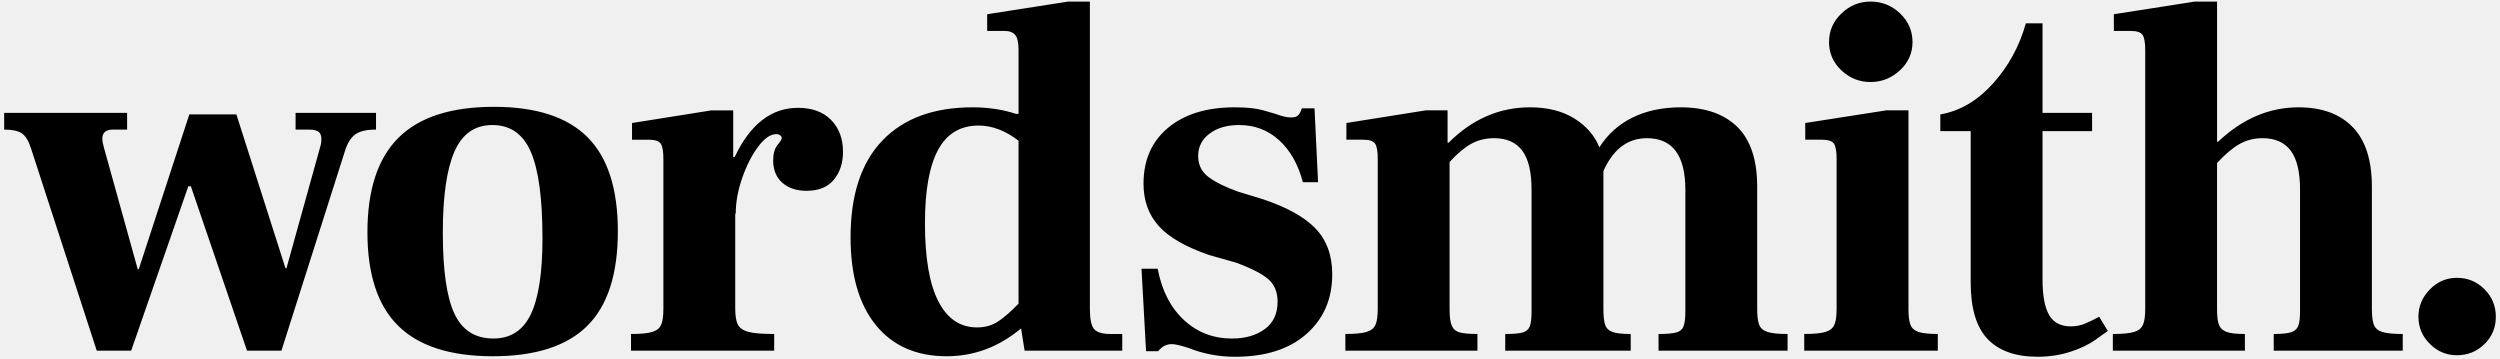
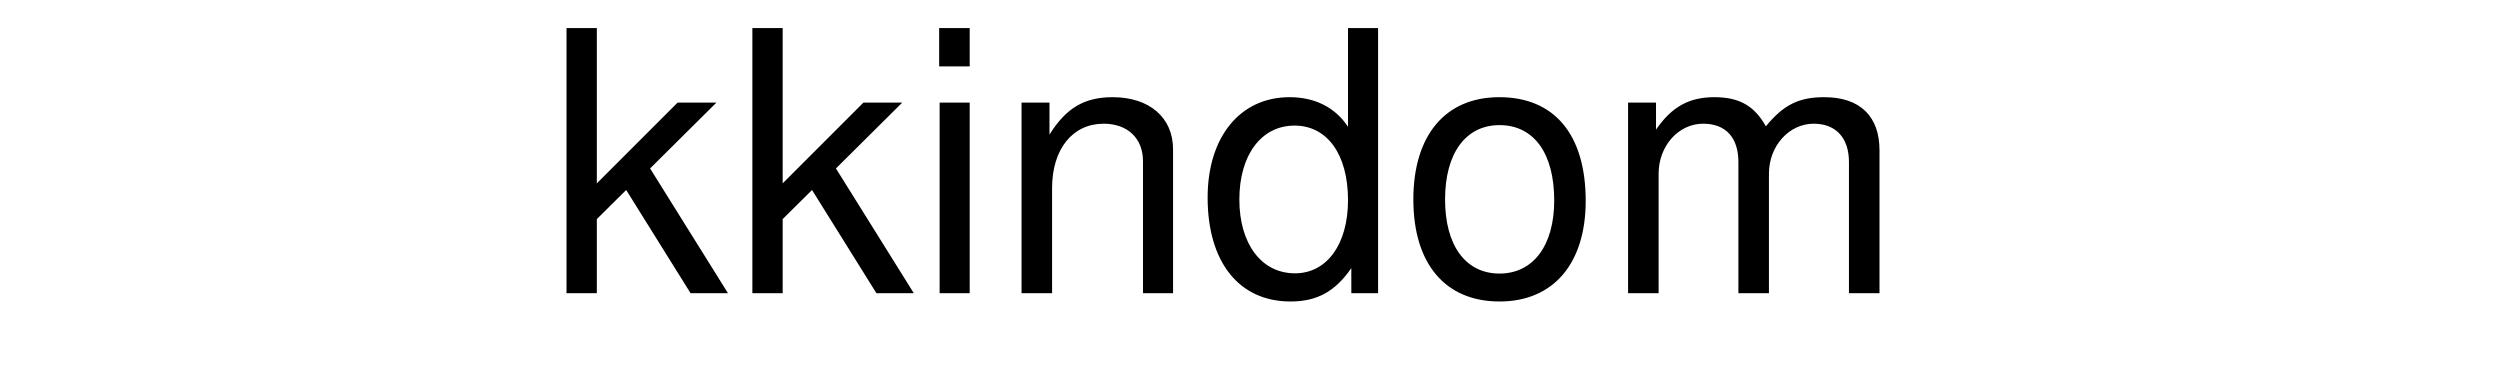
- <svg xmlns="http://www.w3.org/2000/svg" version="1.1" id="Layer_1" x="0px" y="0px" width="300px" height="43px" viewBox="0 0 300 43" enable-background="new 0 0 300 43" xml:space="preserve">
-   <path d="M45.123,15.55c-1.133,0-1.964,0.193-2.489,0.577c-0.527,0.385-0.932,1.023-1.214,1.913l-7.65,24.041h-4.128L22.903,22.35  h-0.304l-6.86,19.731h-4.128L3.718,17.797c-0.284-0.89-0.648-1.488-1.093-1.791C2.179,15.702,1.472,15.55,0.5,15.55v-2.003h14.753  v2.003h-1.7c-0.85,0-1.275,0.364-1.275,1.093c0,0.243,0.06,0.587,0.182,1.032l4.067,14.631h0.122l6.071-18.577h5.646l5.889,18.456  h0.122l4.067-14.632c0.081-0.243,0.122-0.526,0.122-0.85c0-0.445-0.122-0.748-0.364-0.91c-0.243-0.161-0.628-0.243-1.153-0.243  H35.47v-2.003h9.653V15.55z M70.5,16.461c2.428,2.429,3.642,6.192,3.642,11.292c0,5.141-1.225,8.926-3.673,11.353  c-2.449,2.429-6.223,3.644-11.322,3.644s-8.885-1.215-11.353-3.644c-2.469-2.428-3.703-6.171-3.703-11.231  c0-5.1,1.245-8.884,3.734-11.353c2.489-2.469,6.303-3.703,11.444-3.703C64.327,12.819,68.071,14.032,70.5,16.461z M65.097,28.603  c0-4.775-0.466-8.236-1.397-10.382c-0.931-2.145-2.469-3.217-4.614-3.217c-2.105,0-3.623,1.062-4.553,3.187  c-0.931,2.125-1.396,5.373-1.396,9.745c0,4.492,0.465,7.731,1.396,9.712c0.931,1.983,2.49,2.975,4.675,2.975  c2.064,0,3.561-0.971,4.492-2.914C64.631,35.766,65.097,32.731,65.097,28.603z M95.756,12.94c-3.198,0-5.728,1.964-7.589,5.889  h-0.182v-5.585h-2.61l-9.532,1.518v2.003h2.003c0.729,0,1.204,0.152,1.427,0.455c0.222,0.303,0.334,0.921,0.334,1.851v17.971  c0,0.89-0.091,1.538-0.273,1.942c-0.182,0.405-0.537,0.688-1.062,0.849c-0.527,0.162-1.377,0.244-2.55,0.244v2.003h17.181v-2.003  c-1.417,0-2.439-0.082-3.066-0.244c-0.628-0.162-1.053-0.444-1.275-0.849c-0.223-0.404-0.334-1.052-0.334-1.942V25.629h0.06  c0-1.375,0.263-2.813,0.79-4.311c0.526-1.497,1.163-2.741,1.912-3.734c0.749-0.991,1.467-1.488,2.155-1.488  c0.202,0,0.364,0.051,0.486,0.152c0.121,0.101,0.182,0.212,0.182,0.334s-0.173,0.395-0.516,0.82  c-0.344,0.425-0.516,1.042-0.516,1.851c0,1.134,0.364,2.024,1.093,2.672c0.729,0.648,1.7,0.971,2.914,0.971  c1.457,0,2.55-0.445,3.279-1.336c0.728-0.89,1.093-2.003,1.093-3.34c0-1.578-0.476-2.853-1.427-3.825  C98.781,13.425,97.456,12.94,95.756,12.94z M133.275,40.078h1.396v2.003h-11.717l-0.425-2.671c-2.671,2.227-5.646,3.34-8.924,3.34  c-3.642,0-6.476-1.245-8.5-3.734c-2.024-2.49-3.036-6-3.036-10.534c0-5.099,1.275-8.975,3.825-11.626  c2.55-2.65,6.151-3.977,10.807-3.977c1.902,0,3.642,0.264,5.221,0.789h0.303v-7.71c0-0.85-0.132-1.436-0.395-1.76  c-0.264-0.324-0.699-0.486-1.305-0.486h-2.064V1.708l9.714-1.518h2.61v36.852c0,1.255,0.172,2.074,0.516,2.458  C131.646,39.886,132.304,40.078,133.275,40.078z M122.226,16.886c-1.579-1.214-3.178-1.821-4.796-1.821  c-2.186,0-3.805,0.971-4.857,2.914c-1.053,1.942-1.579,4.878-1.579,8.804c0,4.168,0.536,7.296,1.609,9.379  c1.072,2.085,2.621,3.127,4.644,3.127c0.972,0,1.822-0.244,2.55-0.729c0.729-0.486,1.538-1.194,2.429-2.126V16.886z M151.427,23.868  l-2.792-0.85c-1.498-0.526-2.682-1.102-3.553-1.73c-0.871-0.627-1.304-1.488-1.304-2.58c0-1.093,0.455-1.983,1.367-2.672  c0.91-0.688,2.093-1.032,3.551-1.032c1.861,0,3.46,0.607,4.797,1.821c1.335,1.214,2.285,2.894,2.852,5.039h1.822L157.742,13h-1.518  c-0.123,0.364-0.265,0.638-0.425,0.82c-0.164,0.182-0.466,0.273-0.912,0.273c-0.446,0-1.052-0.141-1.822-0.425  c-0.121-0.039-0.606-0.182-1.455-0.425c-0.852-0.243-2.005-0.364-3.462-0.364c-3.359,0-6.019,0.82-7.983,2.459  c-1.963,1.639-2.943,3.876-2.943,6.709c0,2.024,0.607,3.714,1.821,5.069c1.215,1.357,3.237,2.519,6.07,3.492l3.219,0.91  c1.861,0.689,3.156,1.356,3.885,2.004c0.729,0.648,1.093,1.538,1.093,2.671c0,1.456-0.515,2.56-1.548,3.308  c-1.033,0.75-2.337,1.123-3.915,1.123c-2.268,0-4.2-0.748-5.799-2.246c-1.598-1.496-2.64-3.54-3.126-6.131h-1.942l0.547,9.896h1.457  c0.446-0.566,0.991-0.849,1.64-0.849c0.403,0,1.091,0.162,2.063,0.485c1.74,0.688,3.581,1.033,5.526,1.033  c3.641,0,6.496-0.911,8.559-2.732c2.065-1.822,3.096-4.209,3.096-7.164c0-2.266-0.666-4.098-2.003-5.495  C156.528,26.024,154.381,24.839,151.427,23.868z M211.107,38.985c-0.163-0.404-0.244-1.052-0.244-1.942V22.411  c0-3.238-0.799-5.636-2.397-7.194c-1.6-1.558-3.855-2.338-6.77-2.338c-2.185,0-4.108,0.405-5.767,1.214  c-1.66,0.81-2.996,2.003-4.007,3.582c-0.568-1.416-1.57-2.57-3.005-3.461c-1.437-0.89-3.208-1.336-5.312-1.336  c-3.683,0-6.942,1.418-9.775,4.25h-0.121v-3.886h-2.611l-9.531,1.518v2.003h2.003c0.729,0,1.204,0.152,1.427,0.455  c0.222,0.303,0.333,0.921,0.333,1.851v17.971c0,0.89-0.091,1.538-0.273,1.942c-0.182,0.405-0.537,0.688-1.063,0.849  c-0.526,0.162-1.375,0.244-2.549,0.244v2.003h15.846v-2.003c-0.972,0-1.681-0.061-2.126-0.183c-0.445-0.121-0.759-0.384-0.941-0.789  c-0.182-0.403-0.273-1.052-0.273-1.942V19.436c0.93-1.011,1.8-1.74,2.611-2.186c0.808-0.445,1.719-0.668,2.732-0.668  c1.497,0,2.621,0.496,3.37,1.488c0.748,0.992,1.123,2.56,1.123,4.705v14.571c0,0.851-0.071,1.456-0.212,1.821  c-0.142,0.364-0.426,0.608-0.851,0.729c-0.425,0.122-1.123,0.183-2.094,0.183v2.003h15.056v-2.003c-1.011,0-1.74-0.082-2.185-0.244  c-0.446-0.162-0.739-0.444-0.881-0.849c-0.142-0.404-0.212-1.052-0.212-1.942V20.529c1.174-2.631,2.915-3.946,5.222-3.946  c3.075,0,4.614,2.064,4.614,6.192v14.571c0,0.81-0.071,1.407-0.212,1.791c-0.142,0.386-0.436,0.638-0.881,0.759  c-0.445,0.122-1.153,0.183-2.125,0.183v2.003h15.482v-2.003c-1.093,0-1.893-0.082-2.398-0.244  C211.602,39.673,211.267,39.39,211.107,38.985z M224.463,9.843c1.336,0,2.508-0.465,3.521-1.397c1.011-0.93,1.518-2.064,1.518-3.399  s-0.496-2.479-1.488-3.431c-0.992-0.95-2.175-1.427-3.551-1.427c-1.336,0-2.5,0.476-3.492,1.427  c-0.992,0.952-1.488,2.095-1.488,3.431s0.496,2.469,1.488,3.399C221.963,9.379,223.127,9.843,224.463,9.843z M229.259,38.985  c-0.163-0.404-0.243-1.052-0.243-1.942V13.243h-2.671l-9.715,1.518v2.003h2.004c0.729,0,1.204,0.152,1.426,0.455  s0.334,0.921,0.334,1.851v17.971c0,0.89-0.091,1.538-0.273,1.942c-0.182,0.405-0.537,0.688-1.063,0.849  c-0.526,0.162-1.377,0.244-2.549,0.244v2.003h16.027v-2.003c-1.053,0-1.821-0.082-2.307-0.244  C229.744,39.673,229.419,39.39,229.259,38.985z M250.203,38.833c-0.527,0.223-1.093,0.333-1.7,0.333  c-1.215,0-2.085-0.455-2.611-1.365c-0.526-0.912-0.789-2.338-0.789-4.281V15.732h5.949v-2.186h-5.949V2.801H243.1  c-0.769,2.753-2.085,5.16-3.946,7.225s-3.967,3.299-6.314,3.703v2.003h3.642v18.153c0,3.116,0.678,5.383,2.034,6.799  c1.356,1.416,3.349,2.126,5.981,2.126c1.375,0,2.671-0.193,3.885-0.577c1.215-0.385,2.236-0.87,3.066-1.457  c0.829-0.585,1.326-0.941,1.488-1.062l-1.032-1.701C251.295,38.338,250.728,38.611,250.203,38.833z M284.869,38.985  c-0.162-0.404-0.243-1.052-0.243-1.942V22.411c0-3.197-0.769-5.585-2.307-7.164s-3.703-2.368-6.496-2.368  c-3.522,0-6.739,1.377-9.653,4.129h-0.122V0.19h-2.671l-9.714,1.518v2.004h2.004c0.728,0,1.203,0.151,1.426,0.455  c0.222,0.304,0.334,0.921,0.334,1.852v31.024c0,0.89-0.092,1.538-0.274,1.942c-0.182,0.405-0.537,0.688-1.062,0.849  c-0.527,0.162-1.377,0.244-2.55,0.244v2.003h15.846v-2.003c-1.012,0-1.741-0.082-2.186-0.244c-0.445-0.162-0.749-0.434-0.91-0.819  c-0.163-0.384-0.244-1.003-0.244-1.852V19.558c0.971-1.052,1.872-1.811,2.702-2.277c0.829-0.465,1.75-0.699,2.762-0.699  c1.497,0,2.621,0.496,3.37,1.488c0.748,0.992,1.123,2.56,1.123,4.705v14.571c0,0.81-0.071,1.396-0.212,1.76  c-0.142,0.364-0.426,0.618-0.851,0.759c-0.425,0.142-1.123,0.213-2.094,0.213v2.003h15.482v-2.003c-1.134,0-1.953-0.082-2.459-0.244  C285.365,39.673,285.03,39.39,284.869,38.985z M298.134,34.705c-0.911-0.911-2.014-1.366-3.309-1.366  c-1.255,0-2.337,0.466-3.248,1.397s-1.366,2.023-1.366,3.277c0,1.256,0.455,2.338,1.366,3.249c0.911,0.91,1.993,1.366,3.248,1.366  c1.296,0,2.398-0.445,3.309-1.336s1.366-1.983,1.366-3.279C299.5,36.719,299.045,35.615,298.134,34.705z" />
+ <svg xmlns="http://www.w3.org/2000/svg" width="165" height="25">
+   <g>
+     <rect fill="#fff" id="canvas_background" height="27" width="167" y="-1" x="-1" />
+     <g display="none" overflow="visible" y="0" x="0" height="100%" width="100%" id="canvasGrid">
+       <rect fill="url(#gridpattern)" stroke-width="0" y="0" x="0" height="100%" width="100%" />
+     </g>
+   </g>
+   <g>
+     <text stroke="#000" transform="matrix(2.204507,0,0,0.8241194,-571.774,37.79104) " xml:space="preserve" text-anchor="start" font-family="Helvetica, Arial, sans-serif" font-size="24" id="svg_2" y="248.85" x="474.5" stroke-width="0" fill="#000000">Kkindom</text>
+     <text xml:space="preserve" text-anchor="start" font-family="Helvetica, Arial, sans-serif" font-size="24" id="svg_3" y="19.35" x="36" fill-opacity="null" stroke-opacity="null" stroke-width="0" stroke="#000" fill="#000000">kkindom</text>
+   </g>
</svg>
